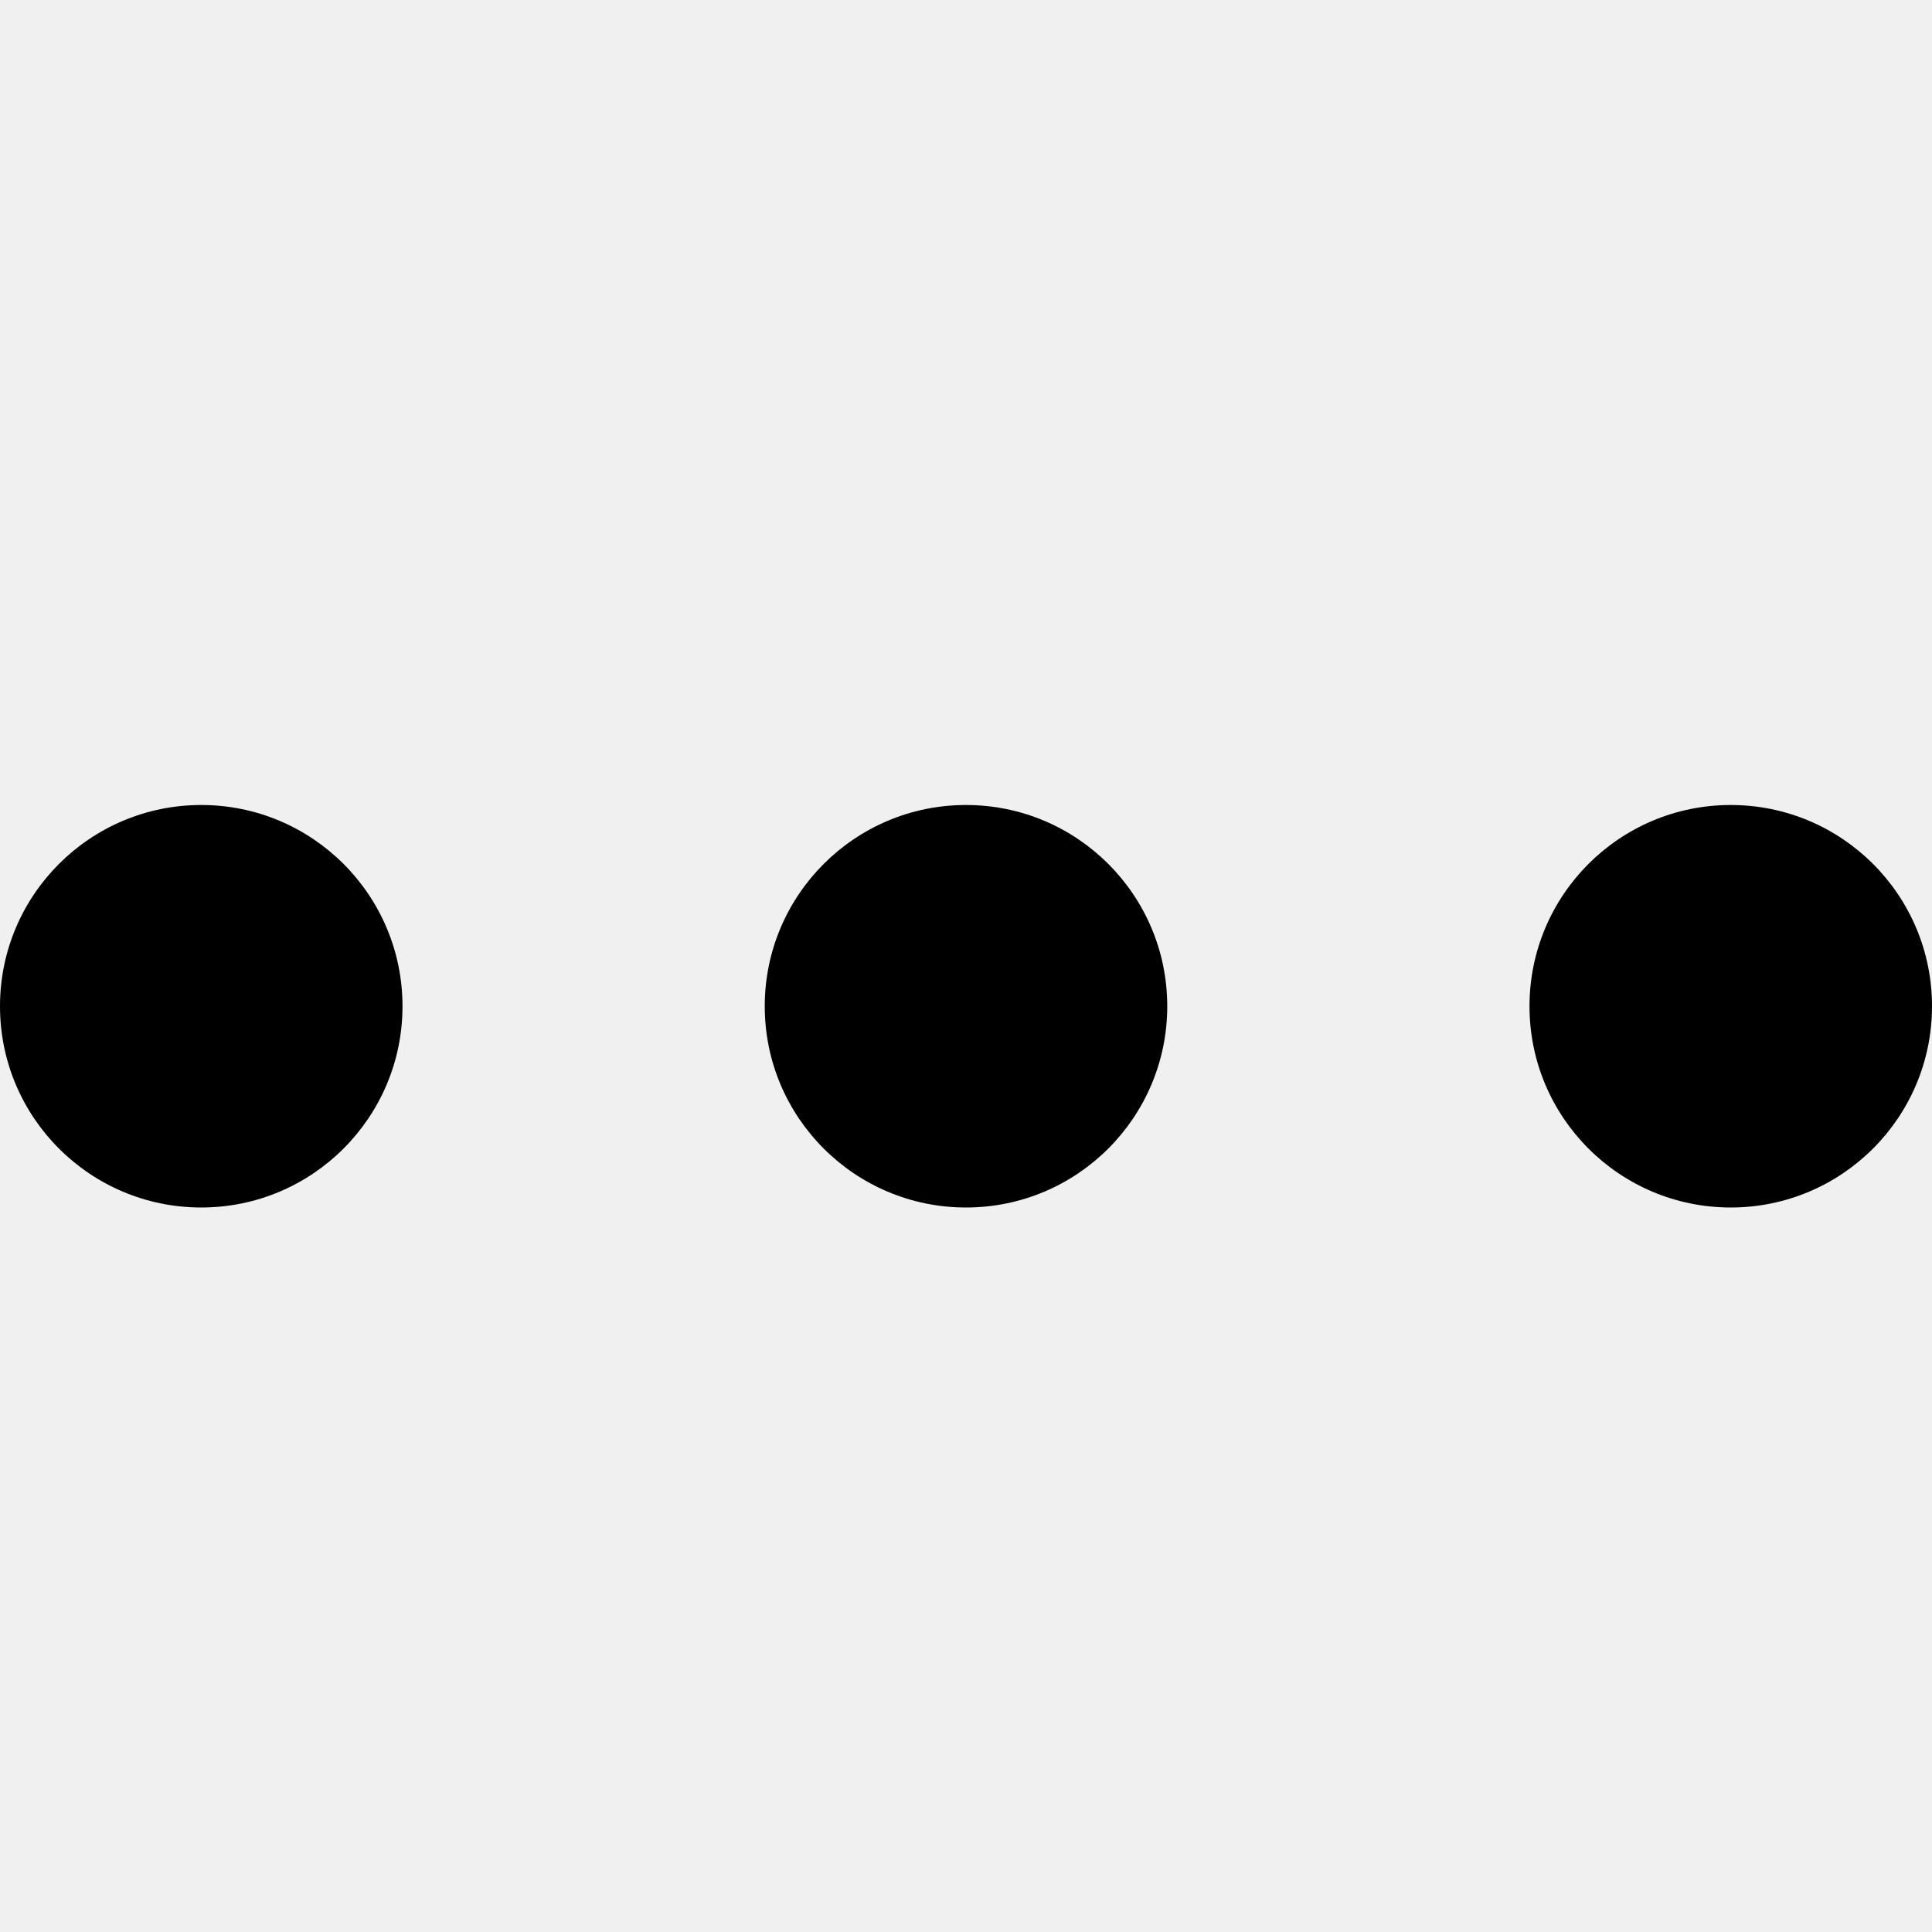
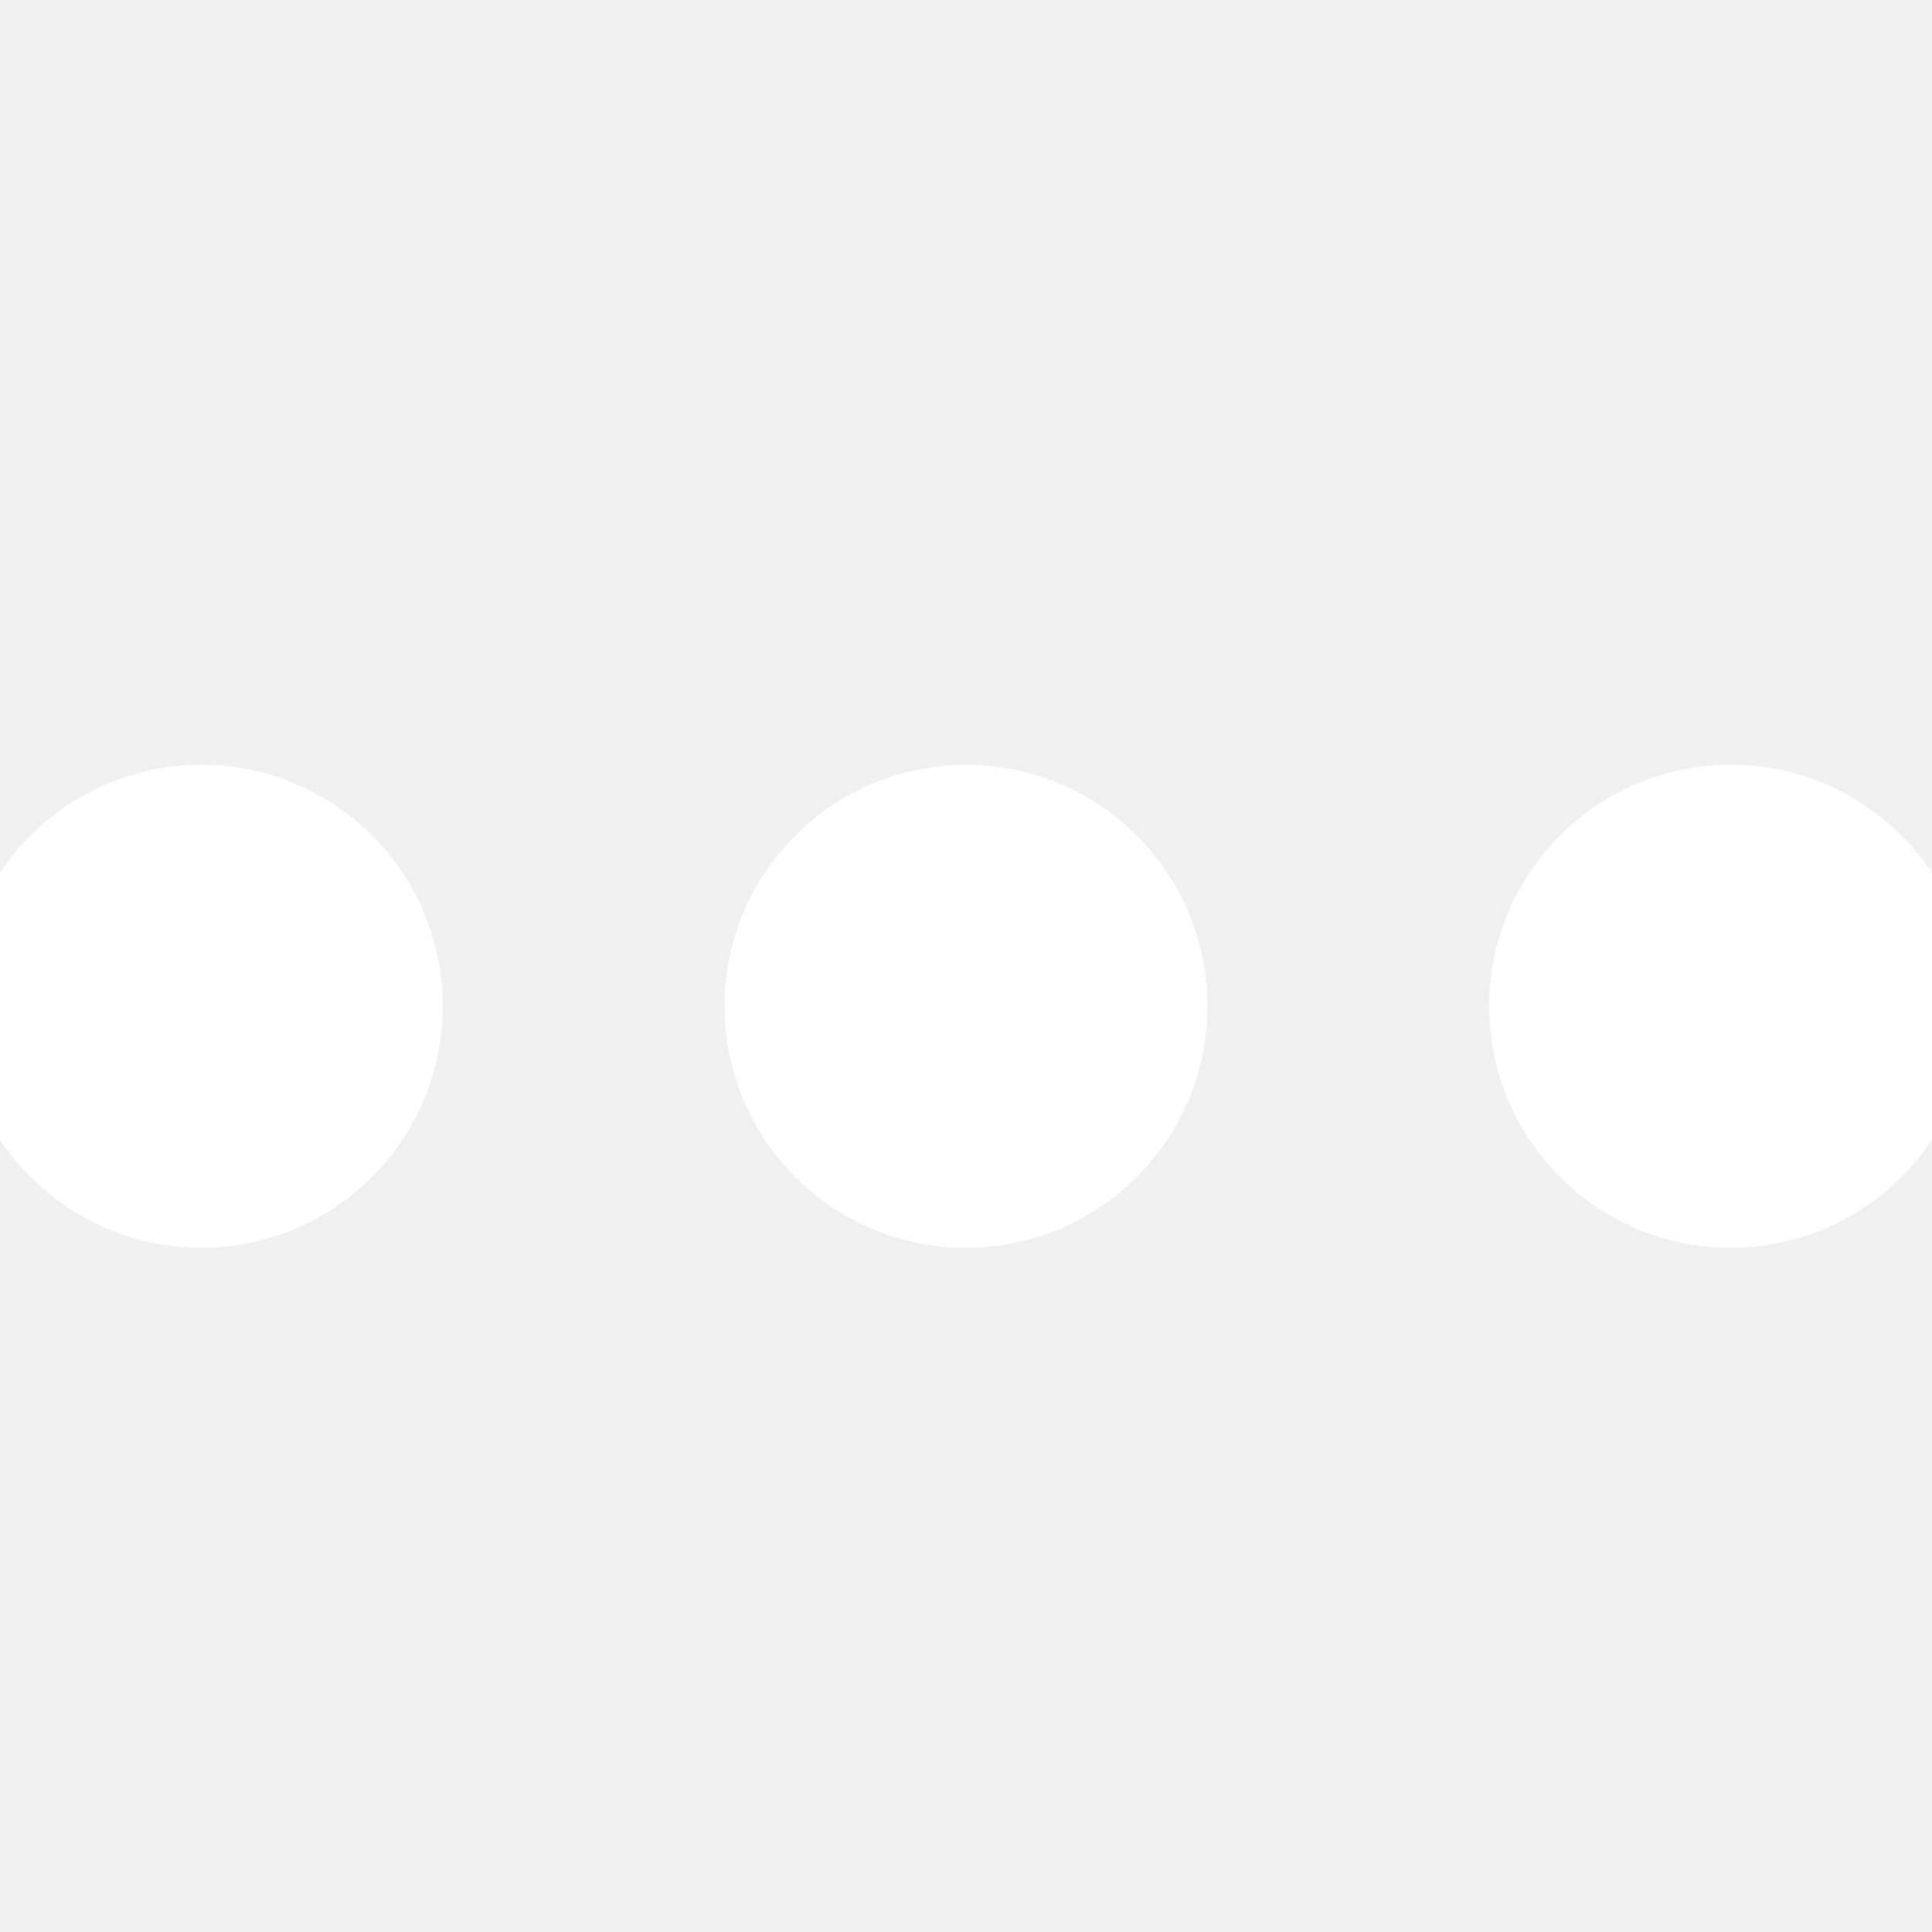
- <svg xmlns="http://www.w3.org/2000/svg" viewBox="0 0 24 24">
+ <svg xmlns="http://www.w3.org/2000/svg" stroke="white" fill="white" viewBox="0 0 24 24">
  <g>
    <circle cx="2.5" cy="12.5" r="2.5" />
    <circle cx="12" cy="12.5" r="2.5" />
    <circle cx="21.5" cy="12.5" r="2.5" />
  </g>
</svg>
